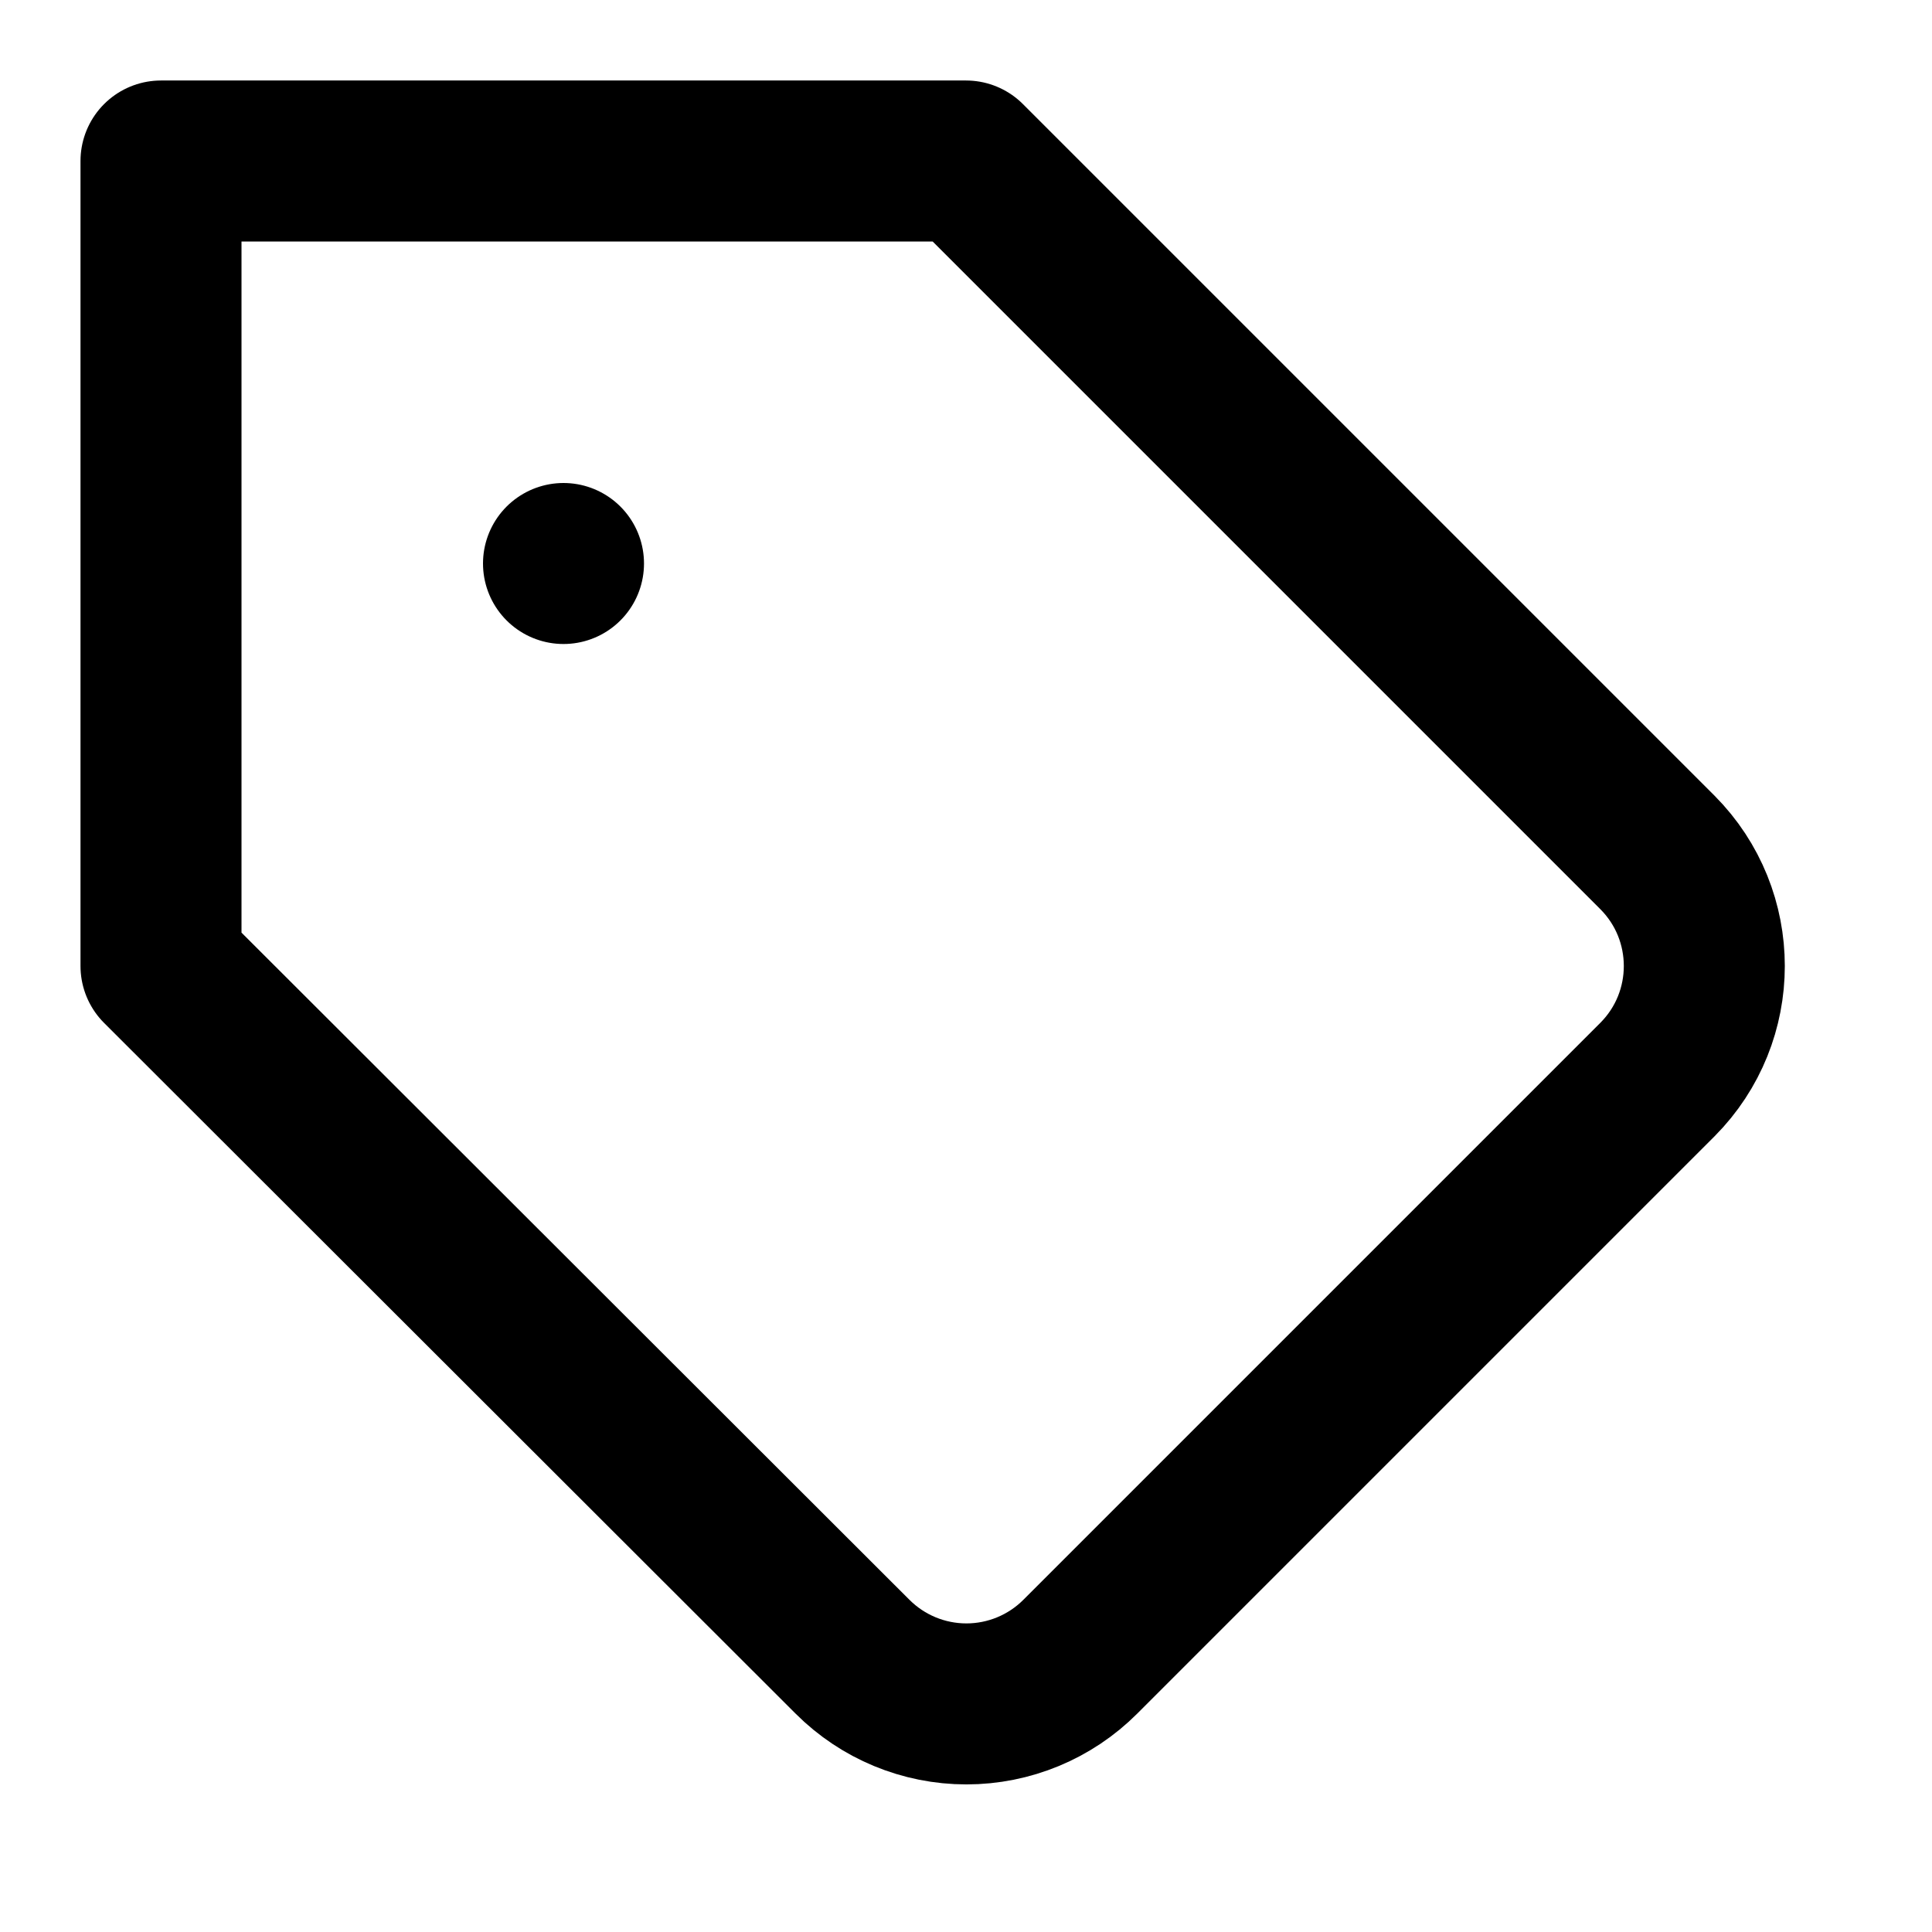
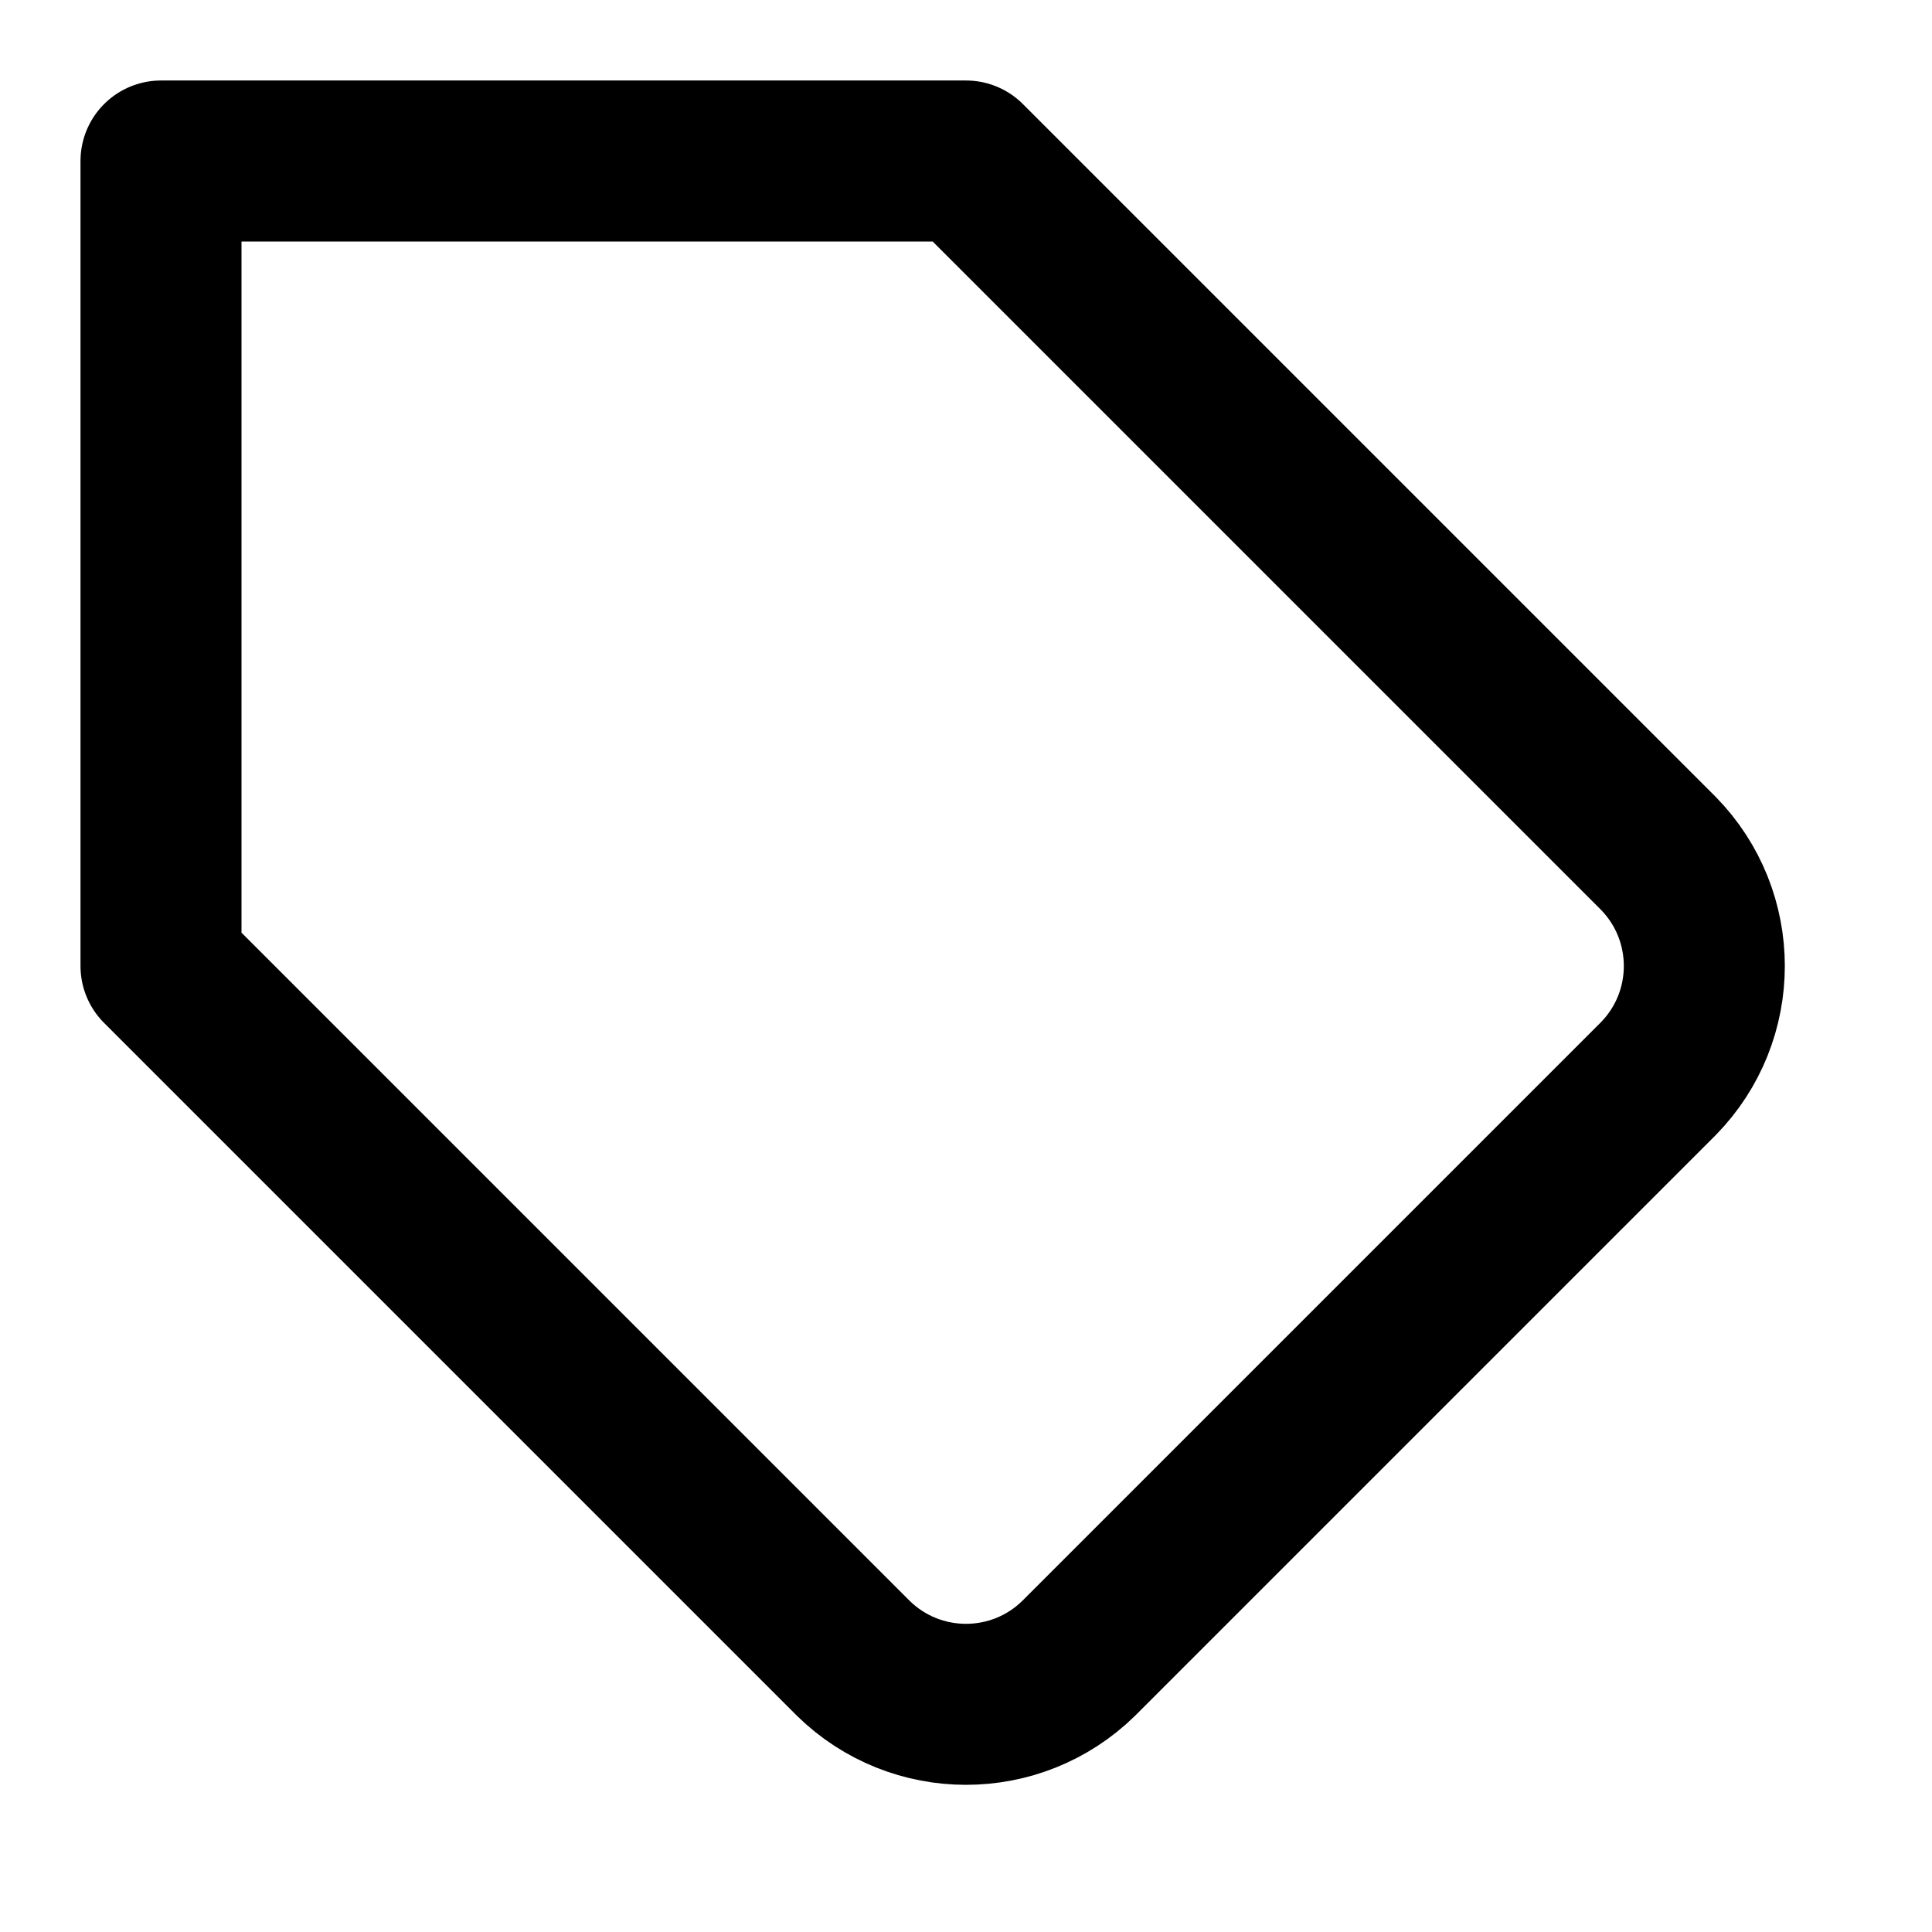
- <svg xmlns="http://www.w3.org/2000/svg" width="24" height="24" viewBox="0 0 24 24" fill="none" stroke="currentColor" stroke-width="2" stroke-linecap="round" stroke-linejoin="round" class="feather feather-tag">
-   <path d="M20.59 13.41l-7.17 7.17a2 2 0 0 1-2.83 0L2 12V2h10l8.59 8.59a2 2 0 0 1 0 2.82z" />
+ <svg xmlns="http://www.w3.org/2000/svg" width="24" height="24" viewBox="0 0 24 24" class="feather feather-tag" style="fill:none;stroke-linejoin:round;stroke-width:2;stroke:currentColor">
+   <path d="M20.6 13.4l-7.2 7.2a2 2 0 0 1-2.8 0L2 12V2h10l8.6 8.6a2 2 0 0 1 0 2.8z" />
  <line x1="7" y1="7" x2="7" y2="7" />
</svg>
